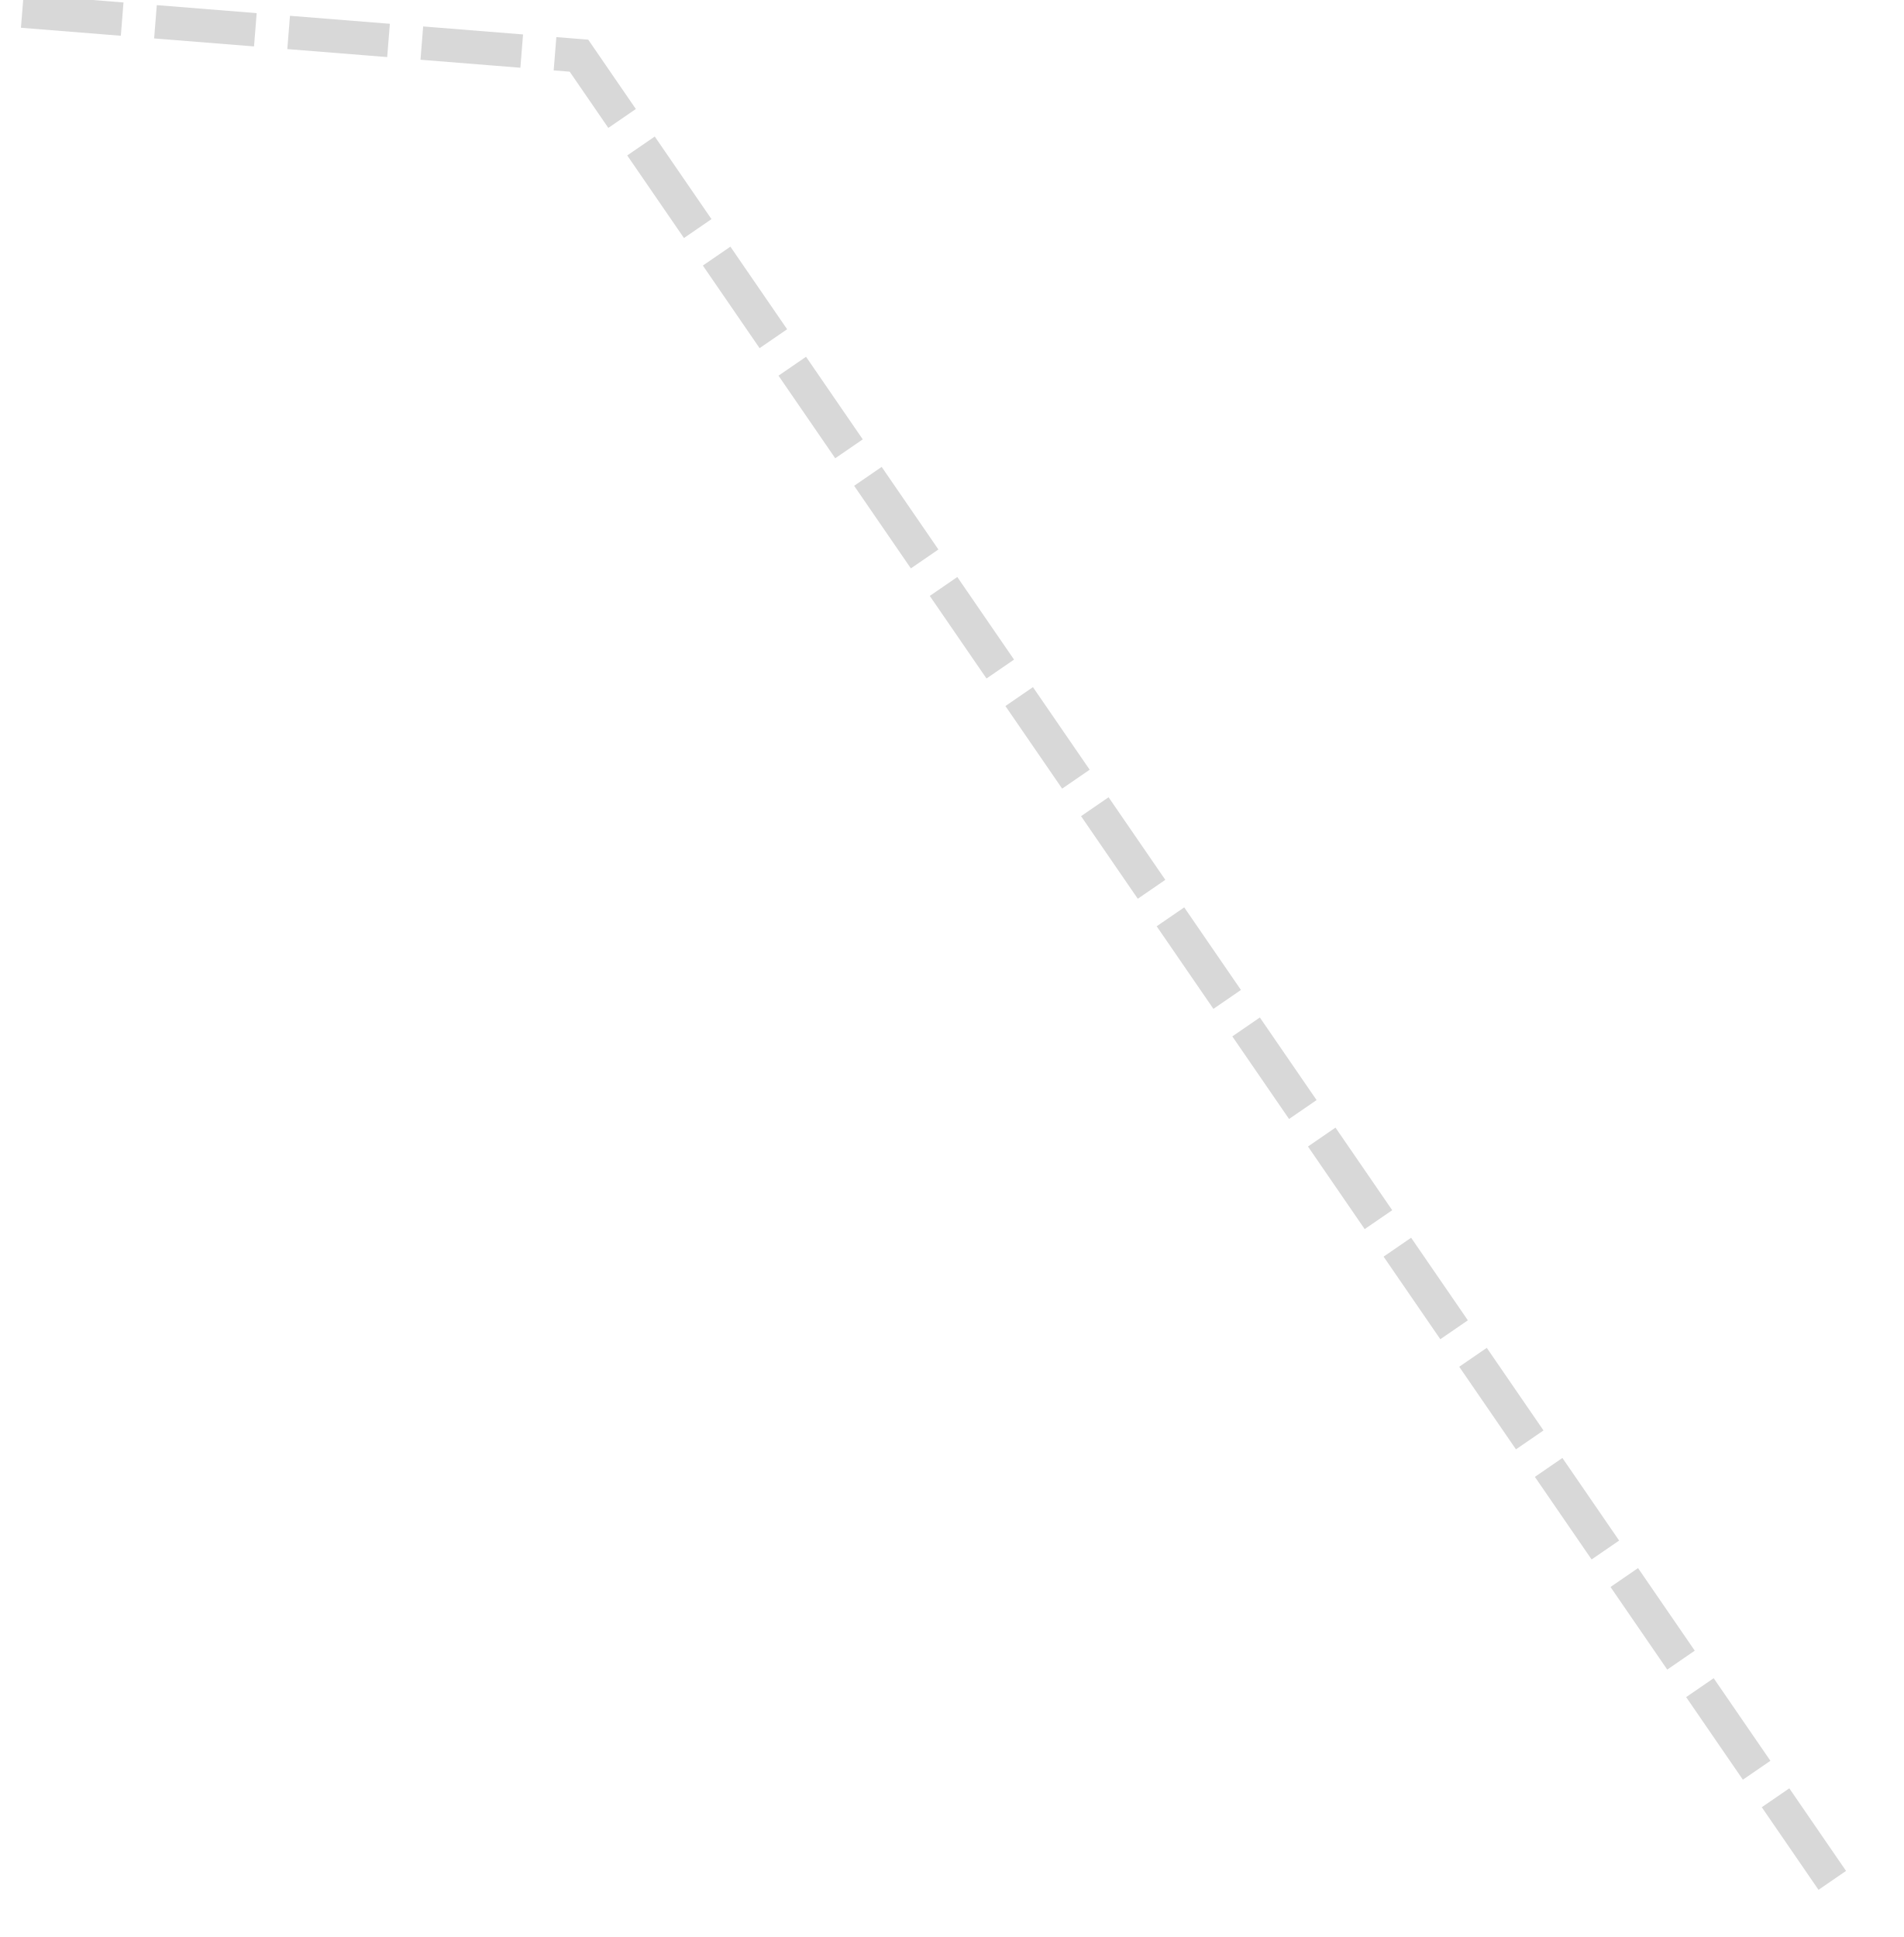
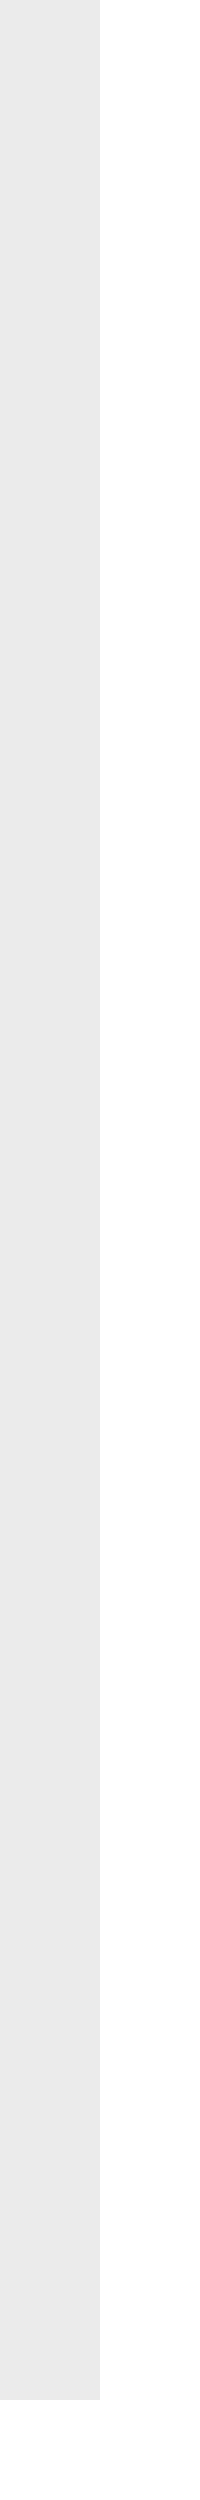
- <svg xmlns="http://www.w3.org/2000/svg" version="1.1" width="57px" height="58px">
-   <g transform="matrix(1 0 0 1 -1035 -2640 )">
-     <path d="M 0.667 0.333  L 17.333 1.667  L 55.333 57  " stroke-width="1" stroke-dasharray="3,1" stroke="#d8d8d8" fill="none" transform="matrix(1 0 0 1 1035 2640 )" />
+ <svg xmlns="http://www.w3.org/2000/svg" version="1.1" width="2px" height="25px">
+   <g transform="matrix(1 0 0 1 -2122 -2129 )">
+     <path d="M 2122.5 2129  L 2122.5 2153  " stroke-width="1" stroke="#ebebeb" fill="none" />
  </g>
</svg>
